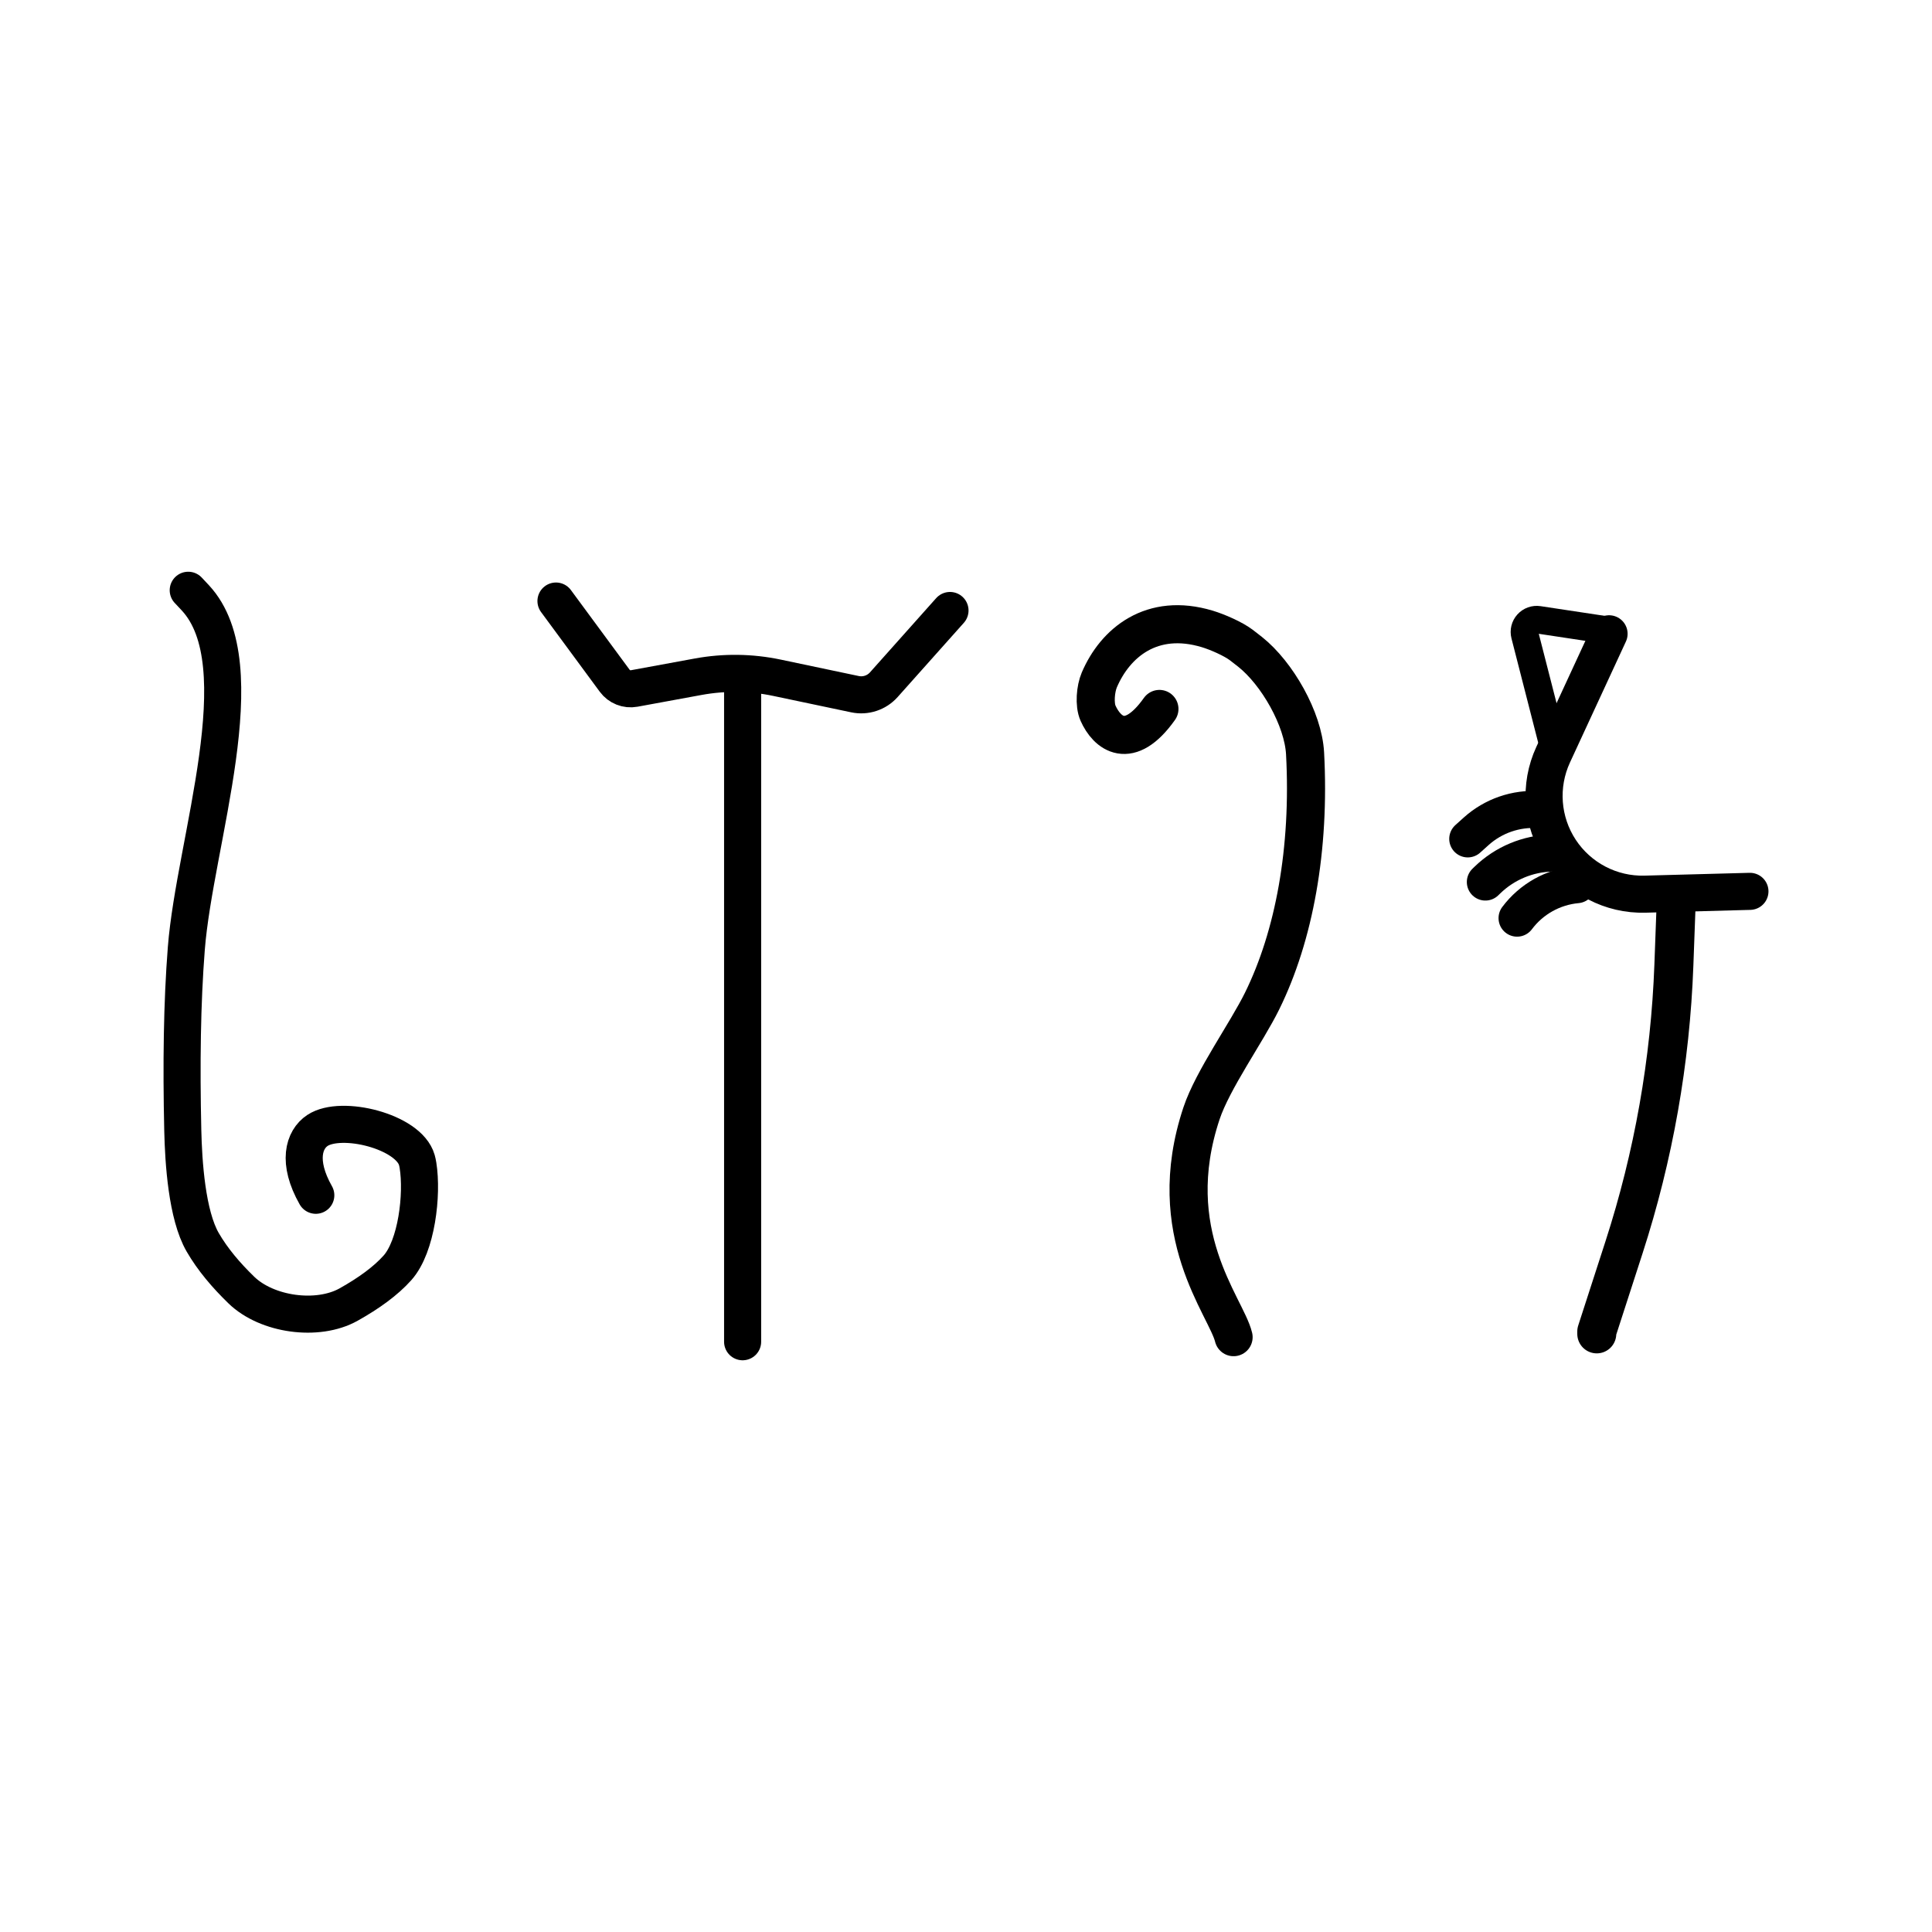
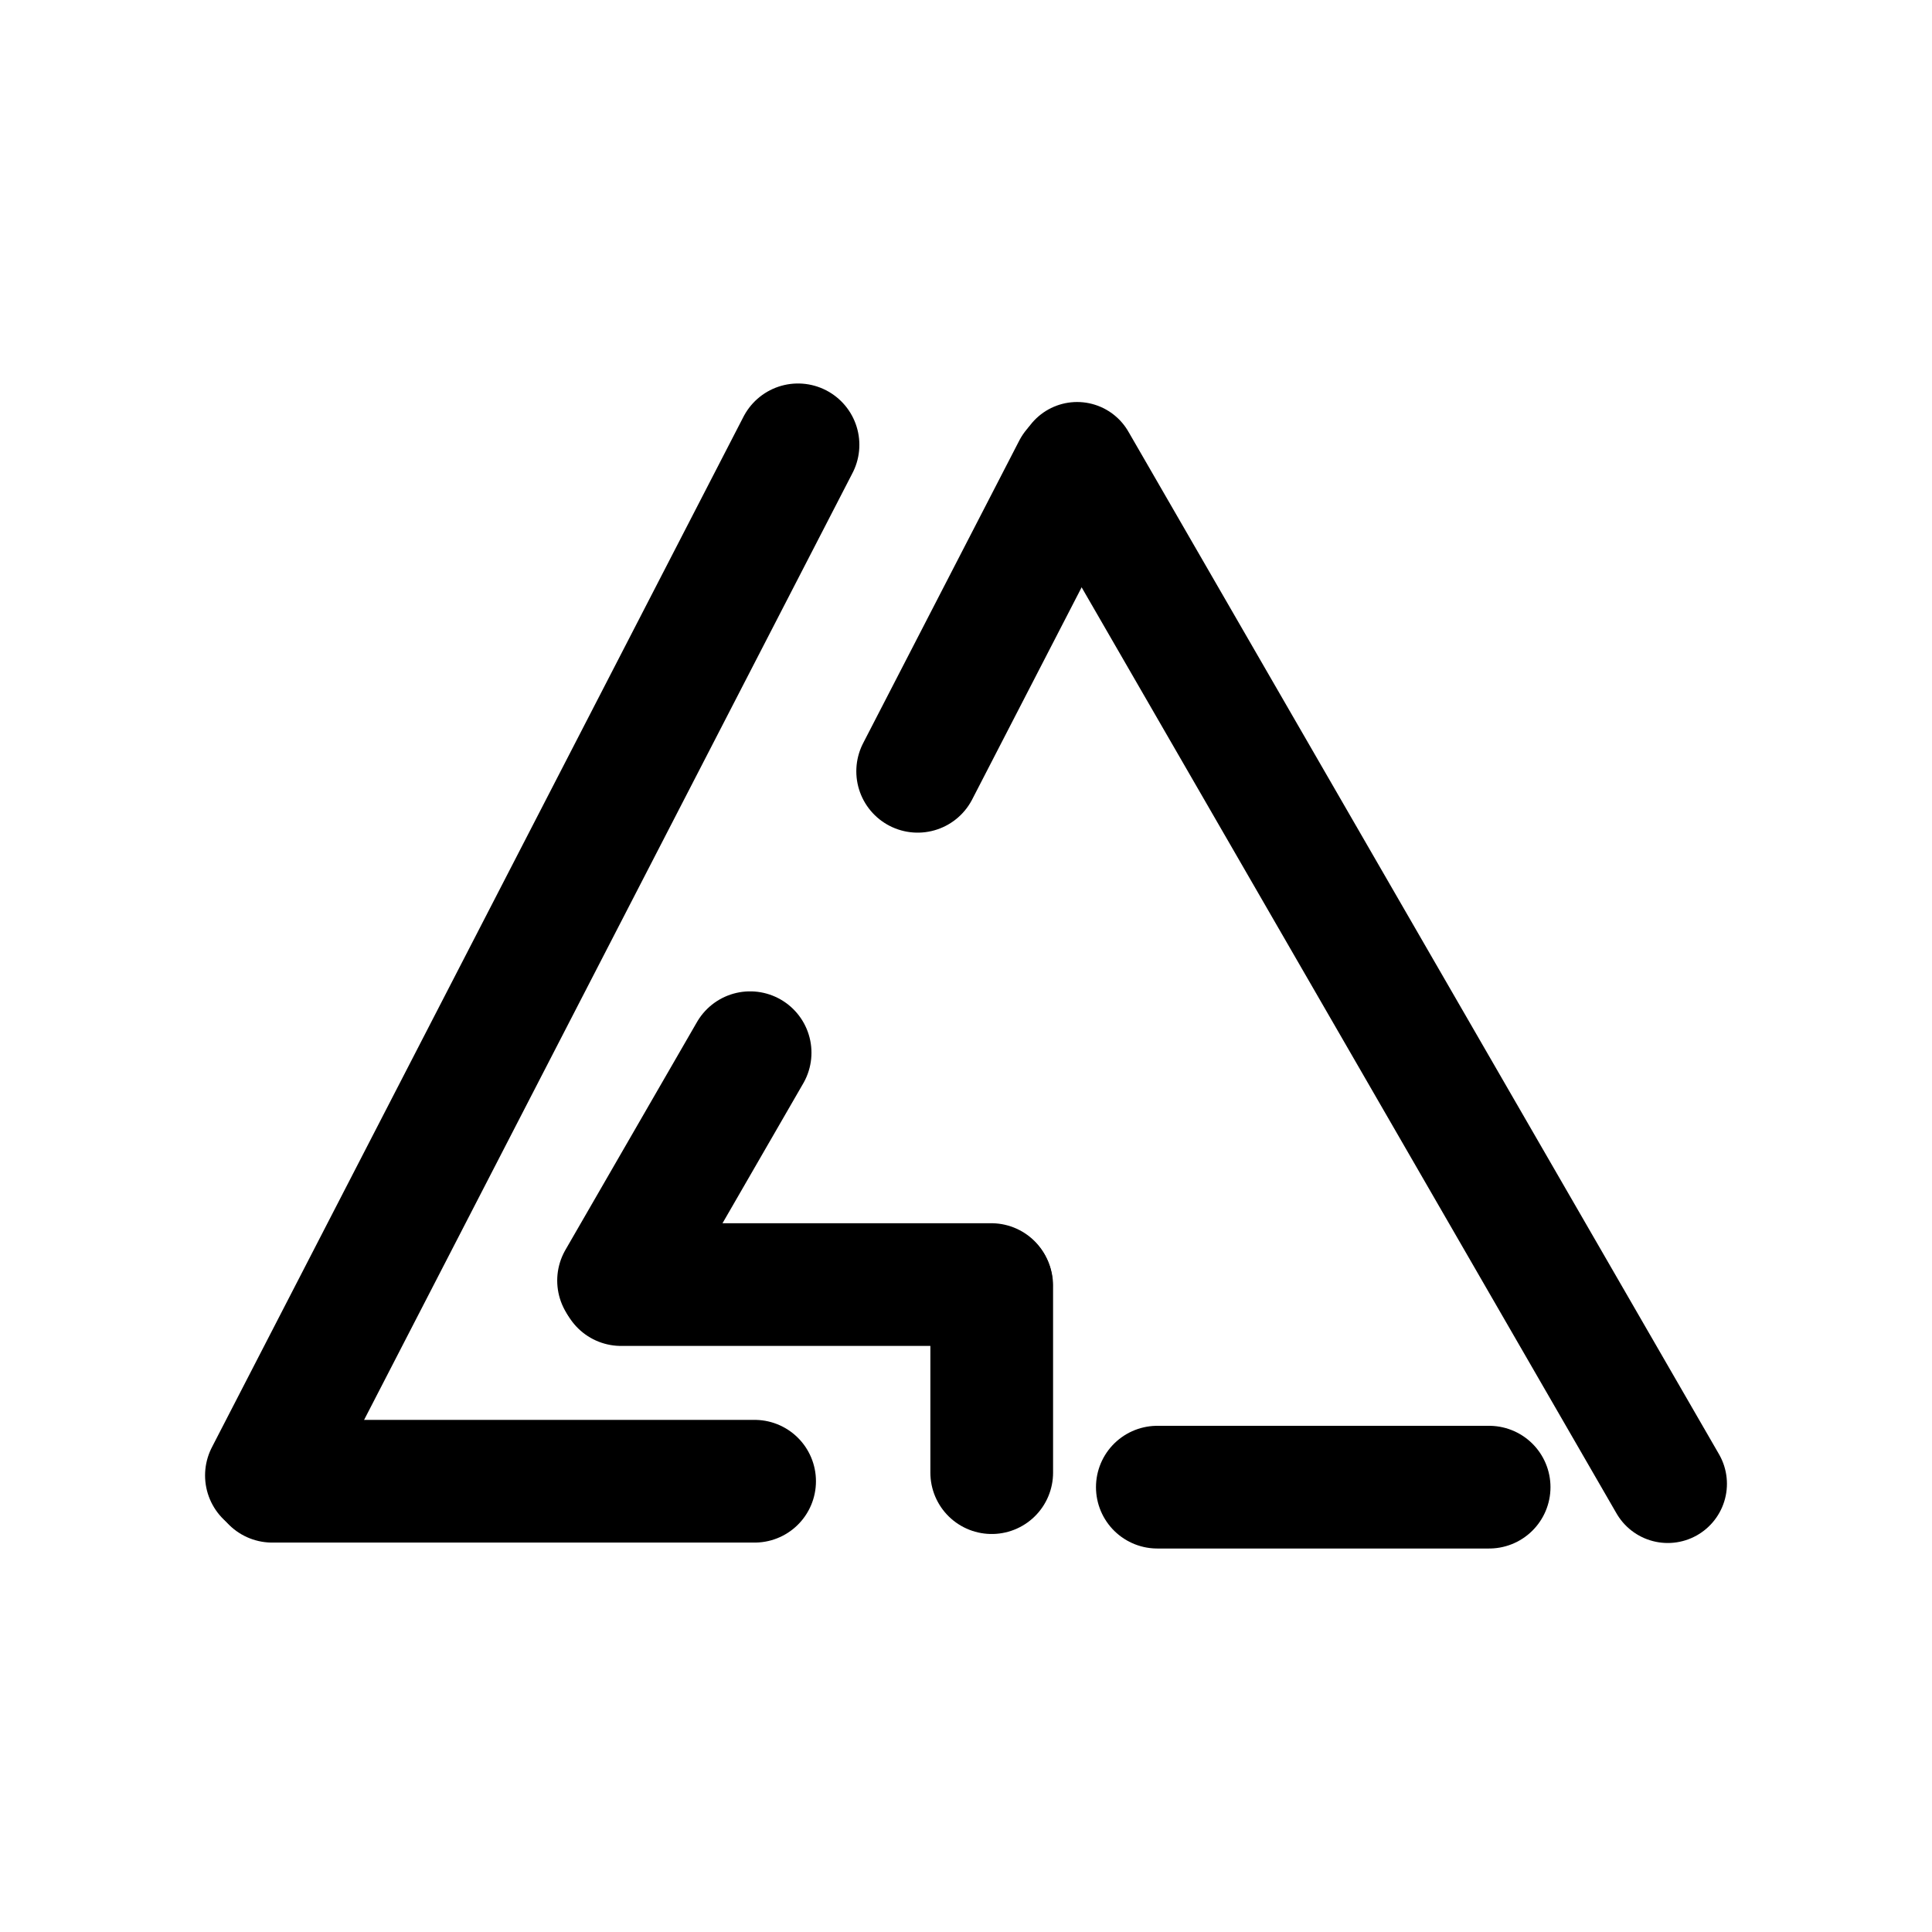
- <svg xmlns="http://www.w3.org/2000/svg" width="256mm" height="256mm" viewBox="0 0 256 256" version="1.1" id="svg1">
+ <svg xmlns="http://www.w3.org/2000/svg" width="1000" height="1000" viewBox="0 0 264.583 264.583" version="1.1" id="svg1">
  <defs id="defs1" />
  <g id="layer1">
-     <path style="fill:none;stroke:currentColor;stroke-width:4.913;stroke-linecap:round;stroke-linejoin:round;stroke-dasharray:none;stroke-opacity:1" d="M 98.401,177.787 V 90.248" id="path2" />
-     <path style="fill:none;stroke:currentColor;stroke-width:6.286;stroke-linecap:round;stroke-linejoin:round;stroke-dasharray:none;stroke-opacity:1" d="m 84.007,52.004 9.954,13.509 a 3.363,3.363 21.604 0 0 3.315,1.313 l 10.834,-1.99 a 34.563,34.563 0.74 0 1 13.364,0.173 l 13.228,2.785 a 5.132,5.132 161.809 0 0 4.887,-1.606 l 11.223,-12.583 v 0" id="path3" transform="matrix(0.781537,0,0,0.781537,8.014526,38.9989)" />
-     <path style="fill:none;stroke:currentColor;stroke-width:4.912;stroke-linecap:round;stroke-linejoin:round;stroke-dasharray:none;stroke-opacity:1" d="m 158.693,95.119 c -3.917,5.516 -6.768,3.125 -7.915,0.543 -0.5,-1.125 -0.321,-3.142 0.164,-4.28 2.043,-4.791 6.761,-8.738 13.918,-6.581 1.295,0.39 3.317,1.268 4.381,2.07 0.353,0.266 0.736,0.564 1.14,0.885 3.491,2.773 6.85,8.644 7.089,13.095 0.664,12.352 -1.408,23.539 -5.539,31.923 -2.011,4.081 -6.367,10.148 -7.808,14.467 -5.161,15.474 3.18,24.914 4.131,28.865 v 0" id="path4" transform="matrix(1.027813,0,0,1.027813,-9.477342,-3.824108)" />
-     <path style="fill:none;stroke:currentColor;stroke-width:4.912;stroke-linecap:round;stroke-linejoin:round;stroke-dasharray:none;stroke-opacity:1" d="m 220.138,92.536 -7.409,16.019 a 13.021,13.021 56.643 0 0 12.167,18.482 l 13.908,-0.373" id="path1" transform="translate(-6.928175,-8.555402)" />
-     <path style="fill:none;stroke:currentColor;stroke-width:4.912;stroke-linecap:round;stroke-linejoin:round;stroke-dasharray:none;stroke-opacity:1" d="m 221.285,128.065 -0.264,7.167 a 131.042,131.042 100.023 0 1 -6.282,35.545 l -3.431,10.599 v 0.298" id="path5" transform="matrix(1.051858,0,0,1.051858,-10.68559,-14.35052)" />
-     <path style="fill:none;stroke:currentColor;stroke-width:3.657;stroke-linecap:round;stroke-linejoin:round;stroke-dasharray:none;stroke-opacity:1" d="m 204.691,103.47 -3.506,-13.683 a 1.625,1.625 132.113 0 1 1.817,-2.01 l 9.732,1.471 v 0" id="path6" transform="translate(0.8644225,-5.649289)" />
-     <path style="fill:none;stroke:currentColor;stroke-width:4.912;stroke-linecap:round;stroke-linejoin:round;stroke-dasharray:none;stroke-opacity:1" d="m 193.81,118.549 1.111,-1 a 11.302,11.302 160.957 0 1 8.33,-2.875 l 0.361,0.025" id="path7" transform="translate(0.6763707,-7.394003)" />
-     <path style="fill:none;stroke:currentColor;stroke-width:4.912;stroke-linecap:round;stroke-linejoin:round;stroke-dasharray:none;stroke-opacity:1" d="m 196.143,124.267 0.269,-0.261 a 12.699,12.699 157.331 0 1 8.57,-3.579 l 0.496,-0.011" id="path8" transform="translate(0.6763707,-7.394003)" />
-     <path style="fill:none;stroke:currentColor;stroke-width:4.912;stroke-linecap:round;stroke-linejoin:round;stroke-dasharray:none;stroke-opacity:1" d="m 200.344,129.051 a 11.18,11.18 150.803 0 1 7.934,-4.434 l 0,0" id="path9" transform="translate(0.6763707,-7.394003)" />
-     <path style="fill:none;stroke:currentColor;stroke-width:4.912;stroke-linecap:round;stroke-linejoin:round;stroke-dasharray:none;stroke-opacity:1;paint-order:normal" d="m 24.871,83.79 c 0.326,0.345 0.643,0.684 0.95,1.014 8.282,8.918 -0.088,32.253 -1.204,46.451 -0.566,7.2 -0.669,15.344 -0.469,24.102 0.096,4.217 0.54,11.203 2.638,14.826 1.327,2.292 3.102,4.37 5.121,6.331 3.382,3.286 10.1,4.227 14.214,1.923 2.705,-1.515 4.922,-3.125 6.475,-4.865 2.547,-2.854 3.34,-9.706 2.718,-13.586 -0.042,-0.263 -0.094,-0.498 -0.153,-0.707 -1.082,-3.789 -9.985,-6.007 -13.161,-3.915 -1.821,1.2 -2.733,4.17 -0.225,8.593 v 0" id="path14" transform="translate(0.07074859,-5.577137)" />
+     <path style="fill:currentColor;stroke:currentColor;stroke-width:16.804;stroke-linecap:round;stroke-linejoin:round;stroke-dasharray:none" d="M 36.485,202.057 109.286,60.92" id="path1" />
+     <path style="fill:currentColor;stroke:currentColor;stroke-width:16.804;stroke-linecap:round;stroke-linejoin:round;stroke-dasharray:none" d="M 37.278,202.851 H 103.341" id="path2" />
+     <path style="fill:currentColor;stroke:currentColor;stroke-width:16.804;stroke-linecap:round;stroke-linejoin:round;stroke-dasharray:none" d="M 102.727,144.166 84.711,175.371" id="path3" />
+     <path style="fill:currentColor;stroke:currentColor;stroke-width:16.804;stroke-linecap:round;stroke-linejoin:round;stroke-dasharray:none" d="M 85.056,175.92 H 135.752" id="path4" />
+     <path style="fill:currentColor;stroke:currentColor;stroke-width:16.804;stroke-linecap:round;stroke-linejoin:round;stroke-dasharray:none" d="m 135.814,176.069 v 25.606" id="path5" />
+     <path style="fill:currentColor;stroke:currentColor;stroke-width:16.208;stroke-linecap:round;stroke-linejoin:round;stroke-dasharray:none" d="M 228.396,203.206 C 147.509,63.158 147.509,63.158 147.509,63.158" id="path9" />
+     <path style="fill:currentColor;stroke:currentColor;stroke-width:16.804;stroke-linecap:round;stroke-linejoin:round;stroke-dasharray:none" d="m 125.672,105.627 21.374,-41.425" id="path10" />
+     <path style="fill:currentColor;stroke:currentColor;stroke-width:16.804;stroke-linecap:round;stroke-linejoin:round;stroke-dasharray:none" d="m 158.494,203.663 h 45.439" id="path11" />
  </g>
</svg>
